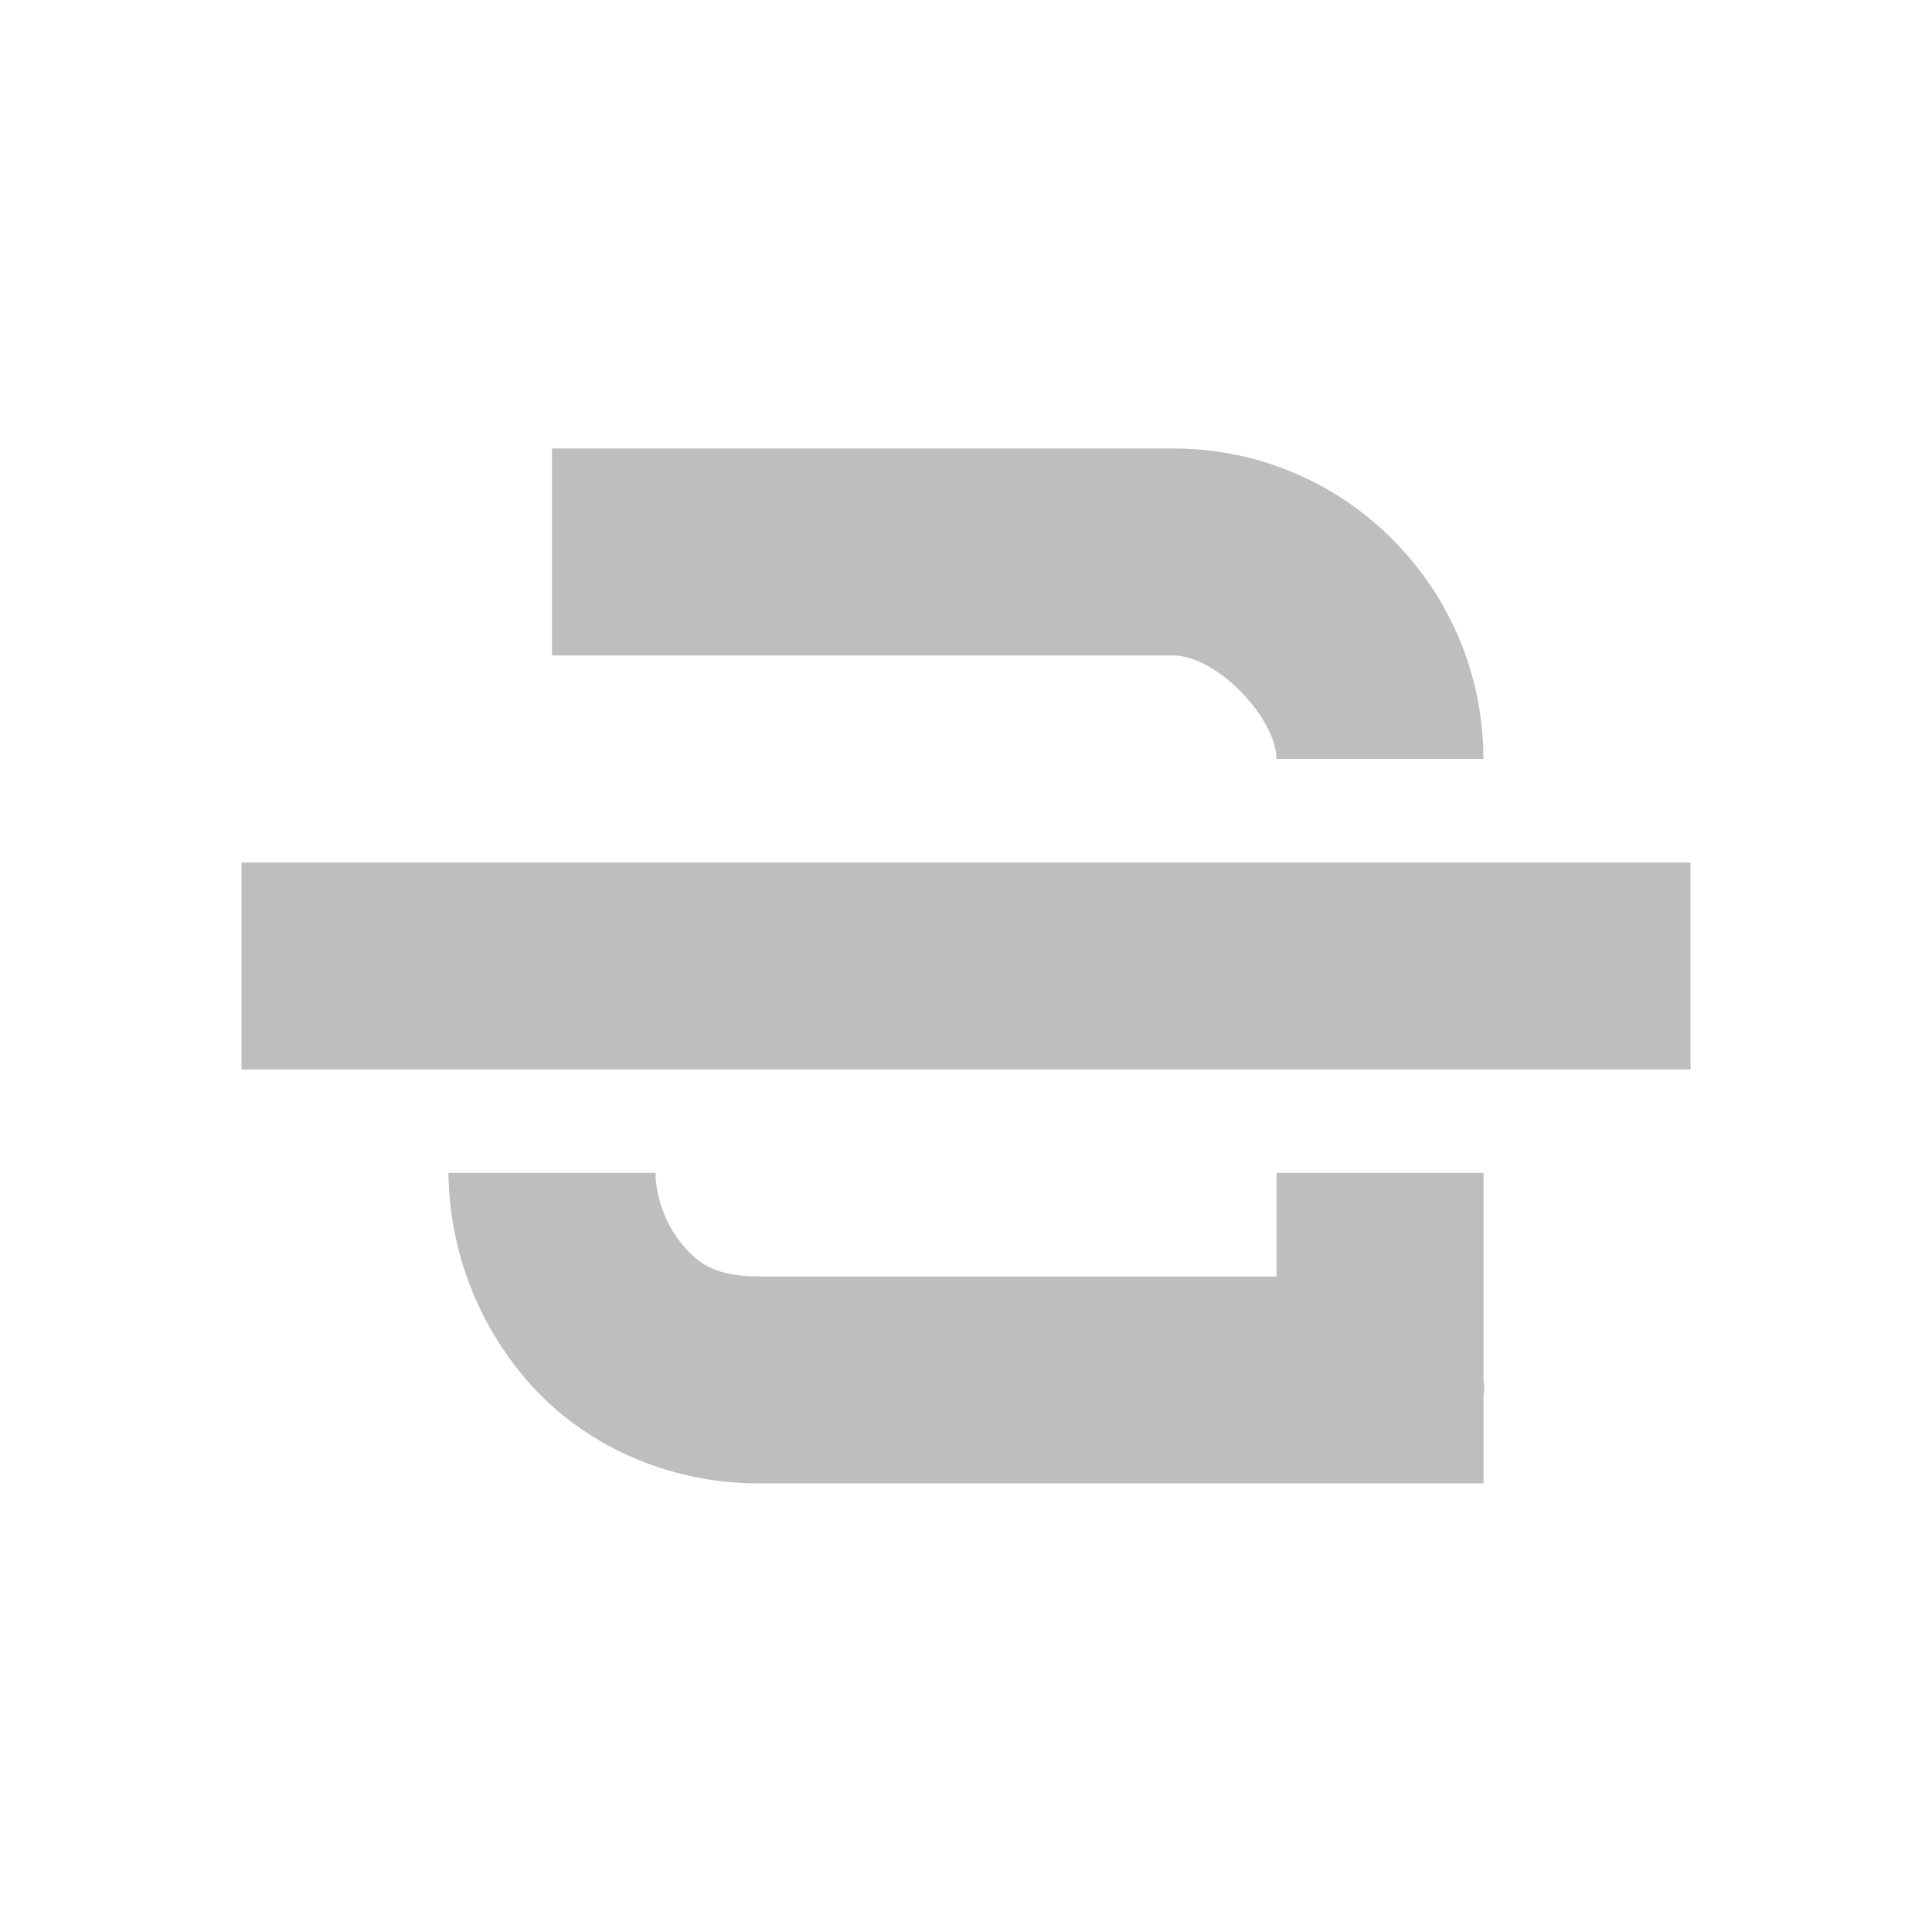
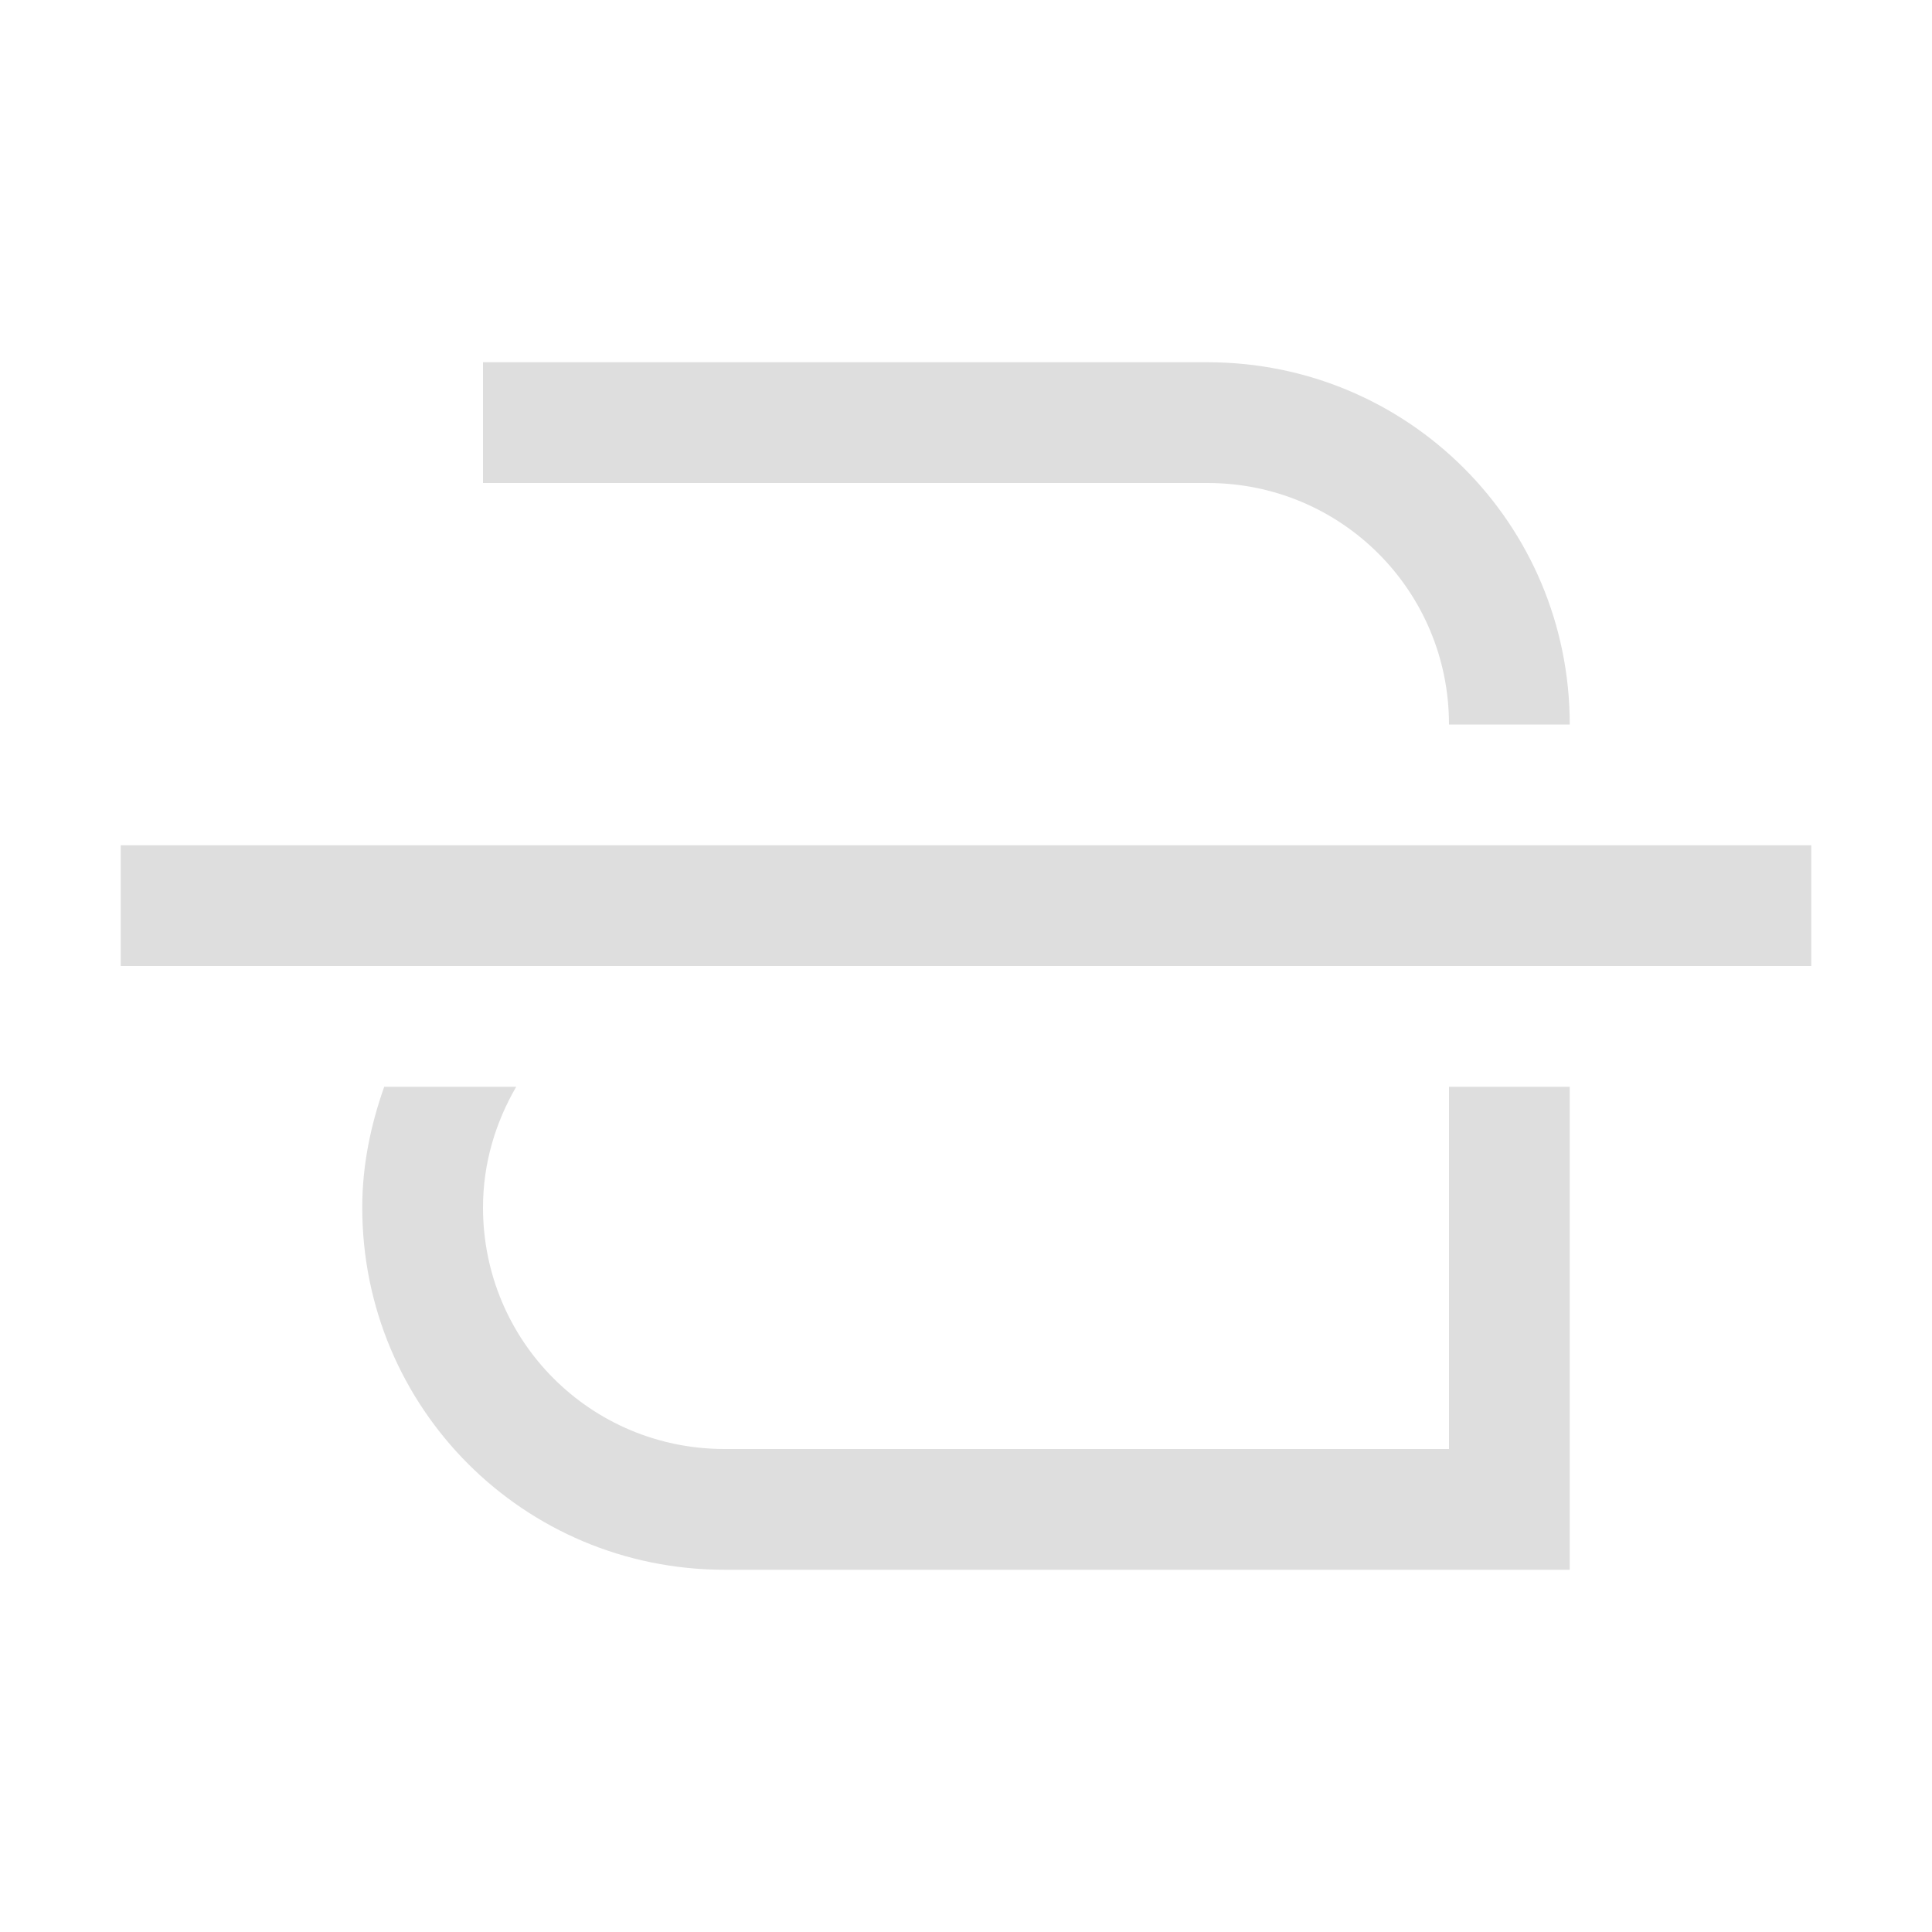
- <svg xmlns="http://www.w3.org/2000/svg" viewBox="0 0 16 16">
-   <path d="m4.571 3.714v1.714h5.143c.367 0 .857.526.857.857h1.714c0-1.401-1.131-2.571-2.571-2.571zm-2.571 3.429v1.714h12v-1.714zm1.714 2.571c.005.618.231 1.245.67 1.741.439.496 1.123.83 1.902.83h4.286.857.857v-.723c.013-.08 0-.134 0-.134v-.857-.857h-1.714v.857h-4.286c-.341 0-.486-.094-.616-.241-.13-.147-.239-.377-.241-.616z" fill="#bebebe" />
+ <svg xmlns="http://www.w3.org/2000/svg" width="16" height="16" version="1.1">
+   <path d="m1 7v1h14v-1z" color="#000000" fill="#dedede" overflow="visible" stroke-width=".707" style="font-feature-settings:normal;font-variant-alternates:normal;font-variant-caps:normal;font-variant-ligatures:normal;font-variant-numeric:normal;font-variant-position:normal;isolation:auto;mix-blend-mode:normal;shape-padding:0;text-decoration-color:#000000;text-decoration-line:none;text-decoration-style:solid;text-indent:0;text-orientation:mixed;text-transform:none" />
+   <path d="m4 3v1h6c1.108 0 2 0.892 2 2h1c0-1.662-1.338-3-3-3h-6zm-0.818 6c-0.111 0.314-0.182 0.647-0.182 1 0 1.662 1.338 3 3 3h6 1v-1-3h-1v3h-6c-1.108 0-2-0.892-2-2 0-0.367 0.104-0.705 0.275-1h-1.094z" fill="#dedede" />
</svg>
